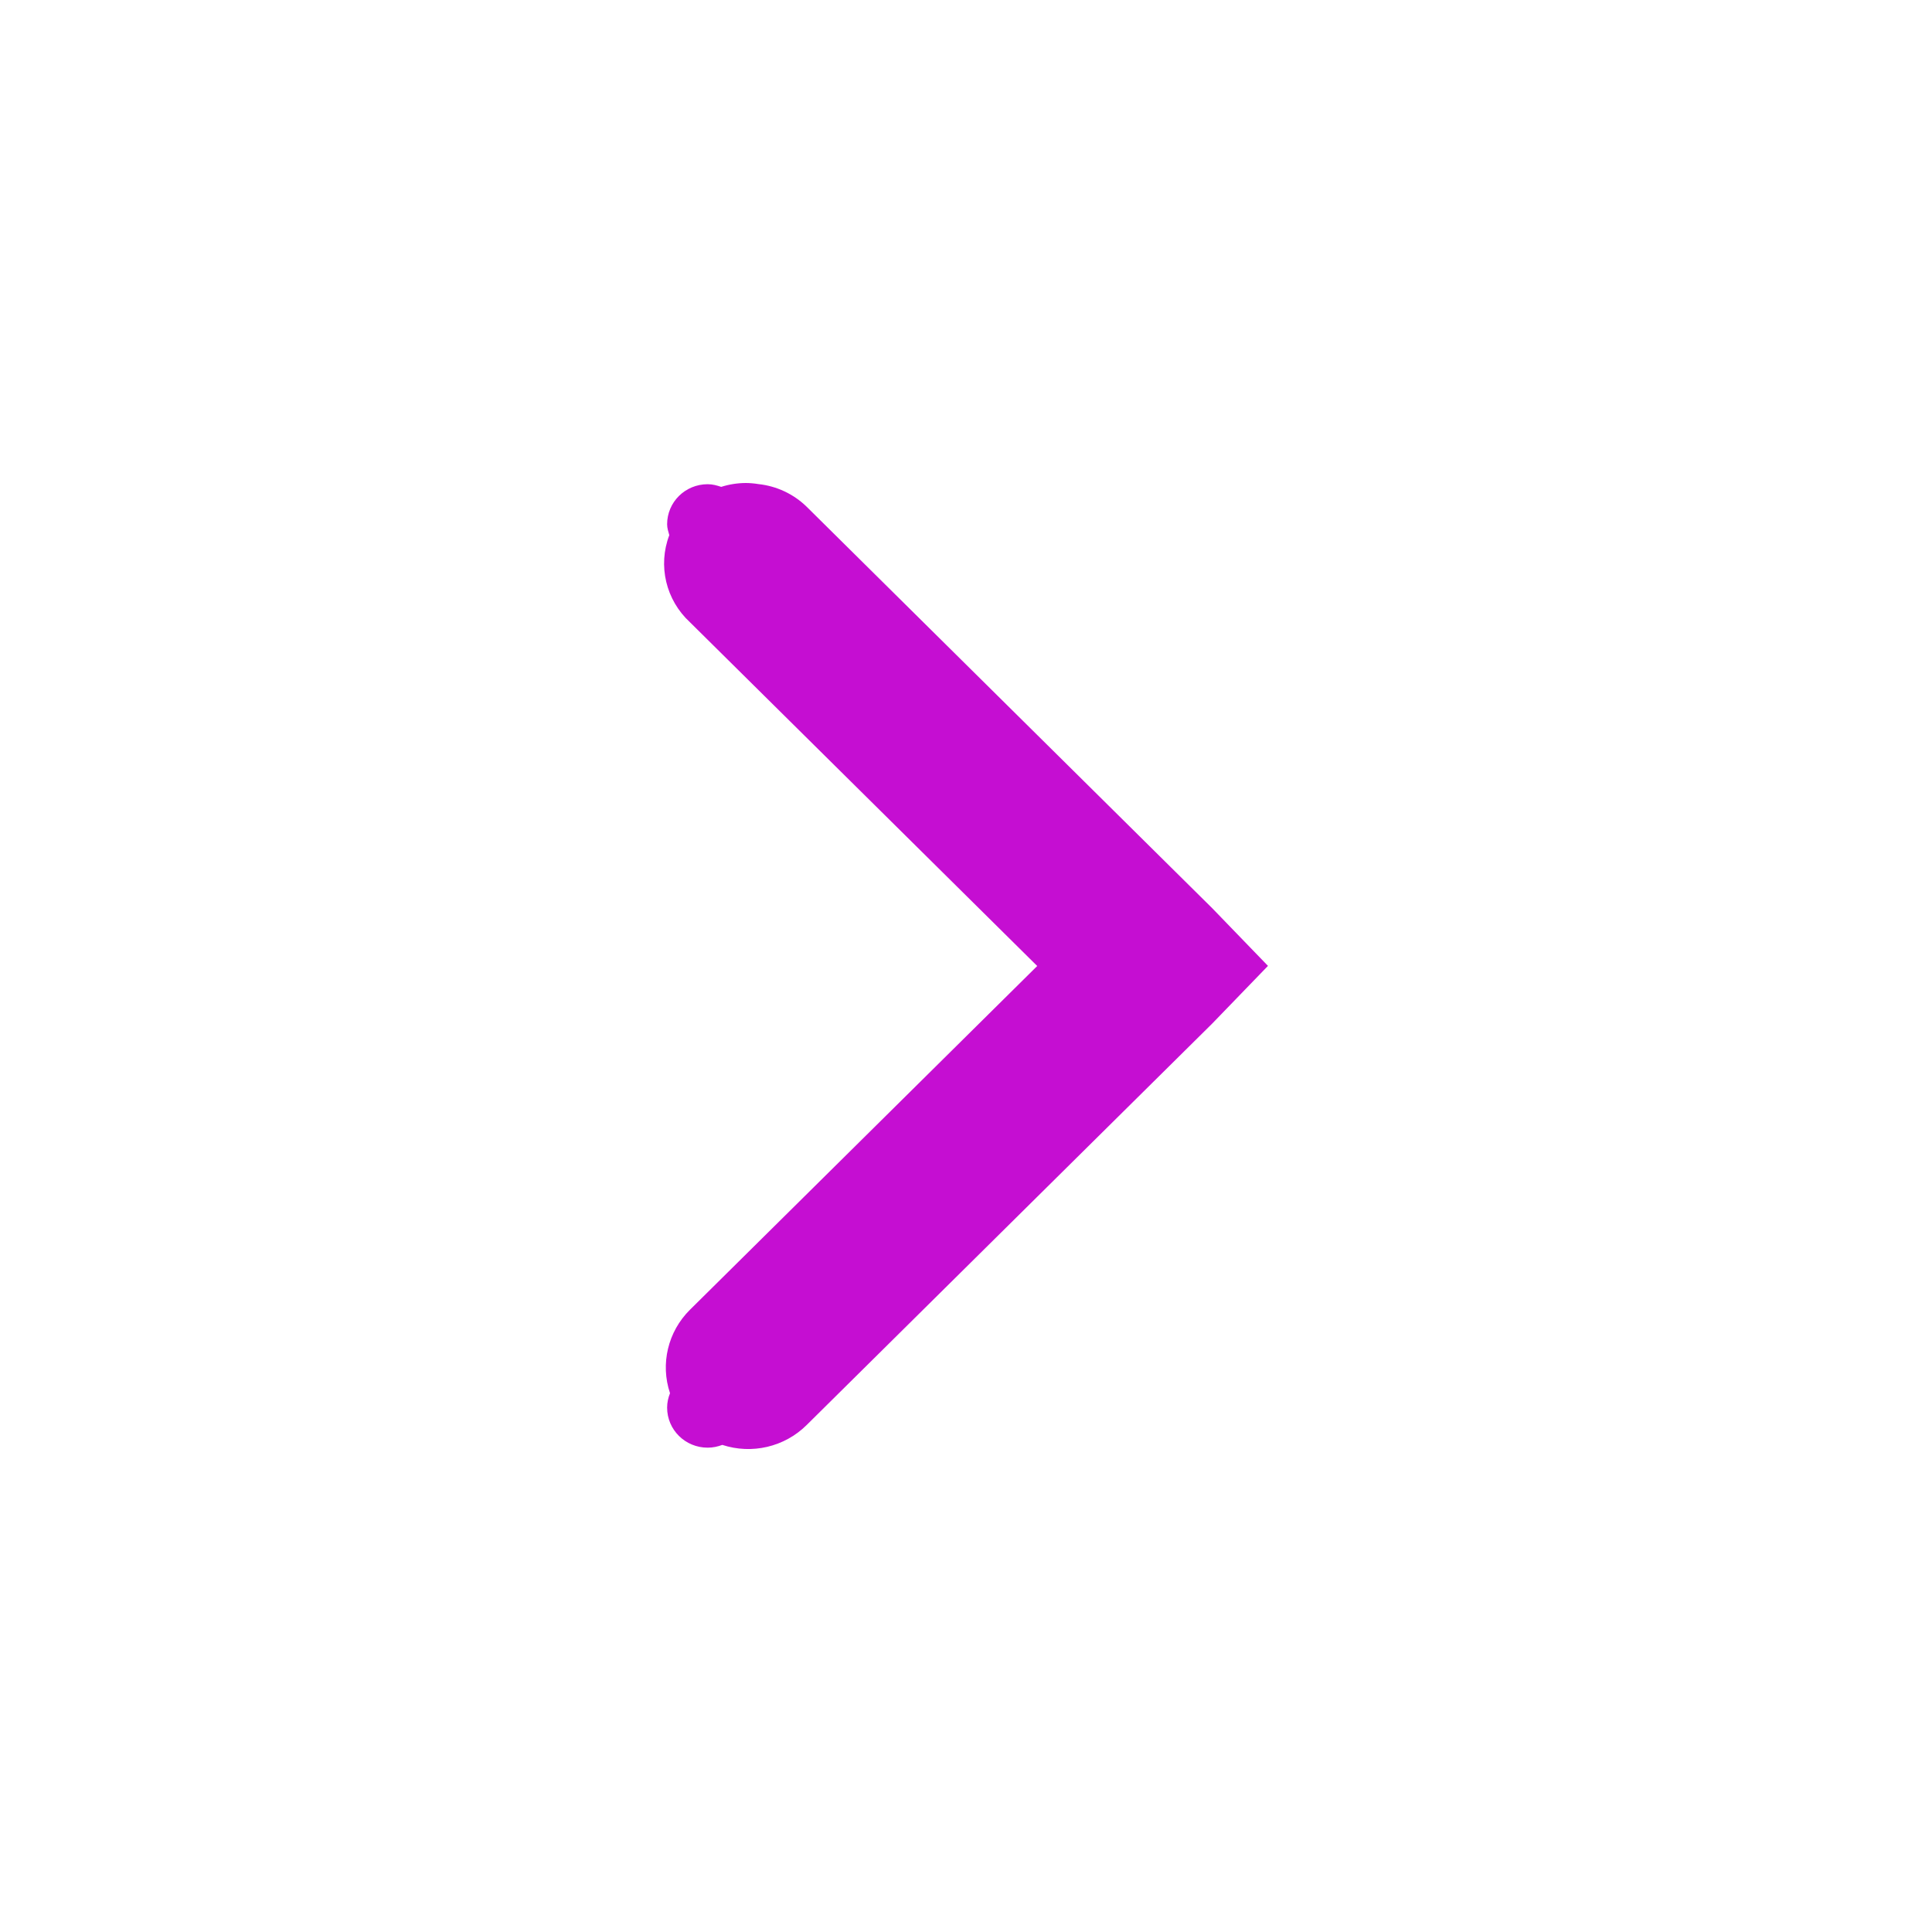
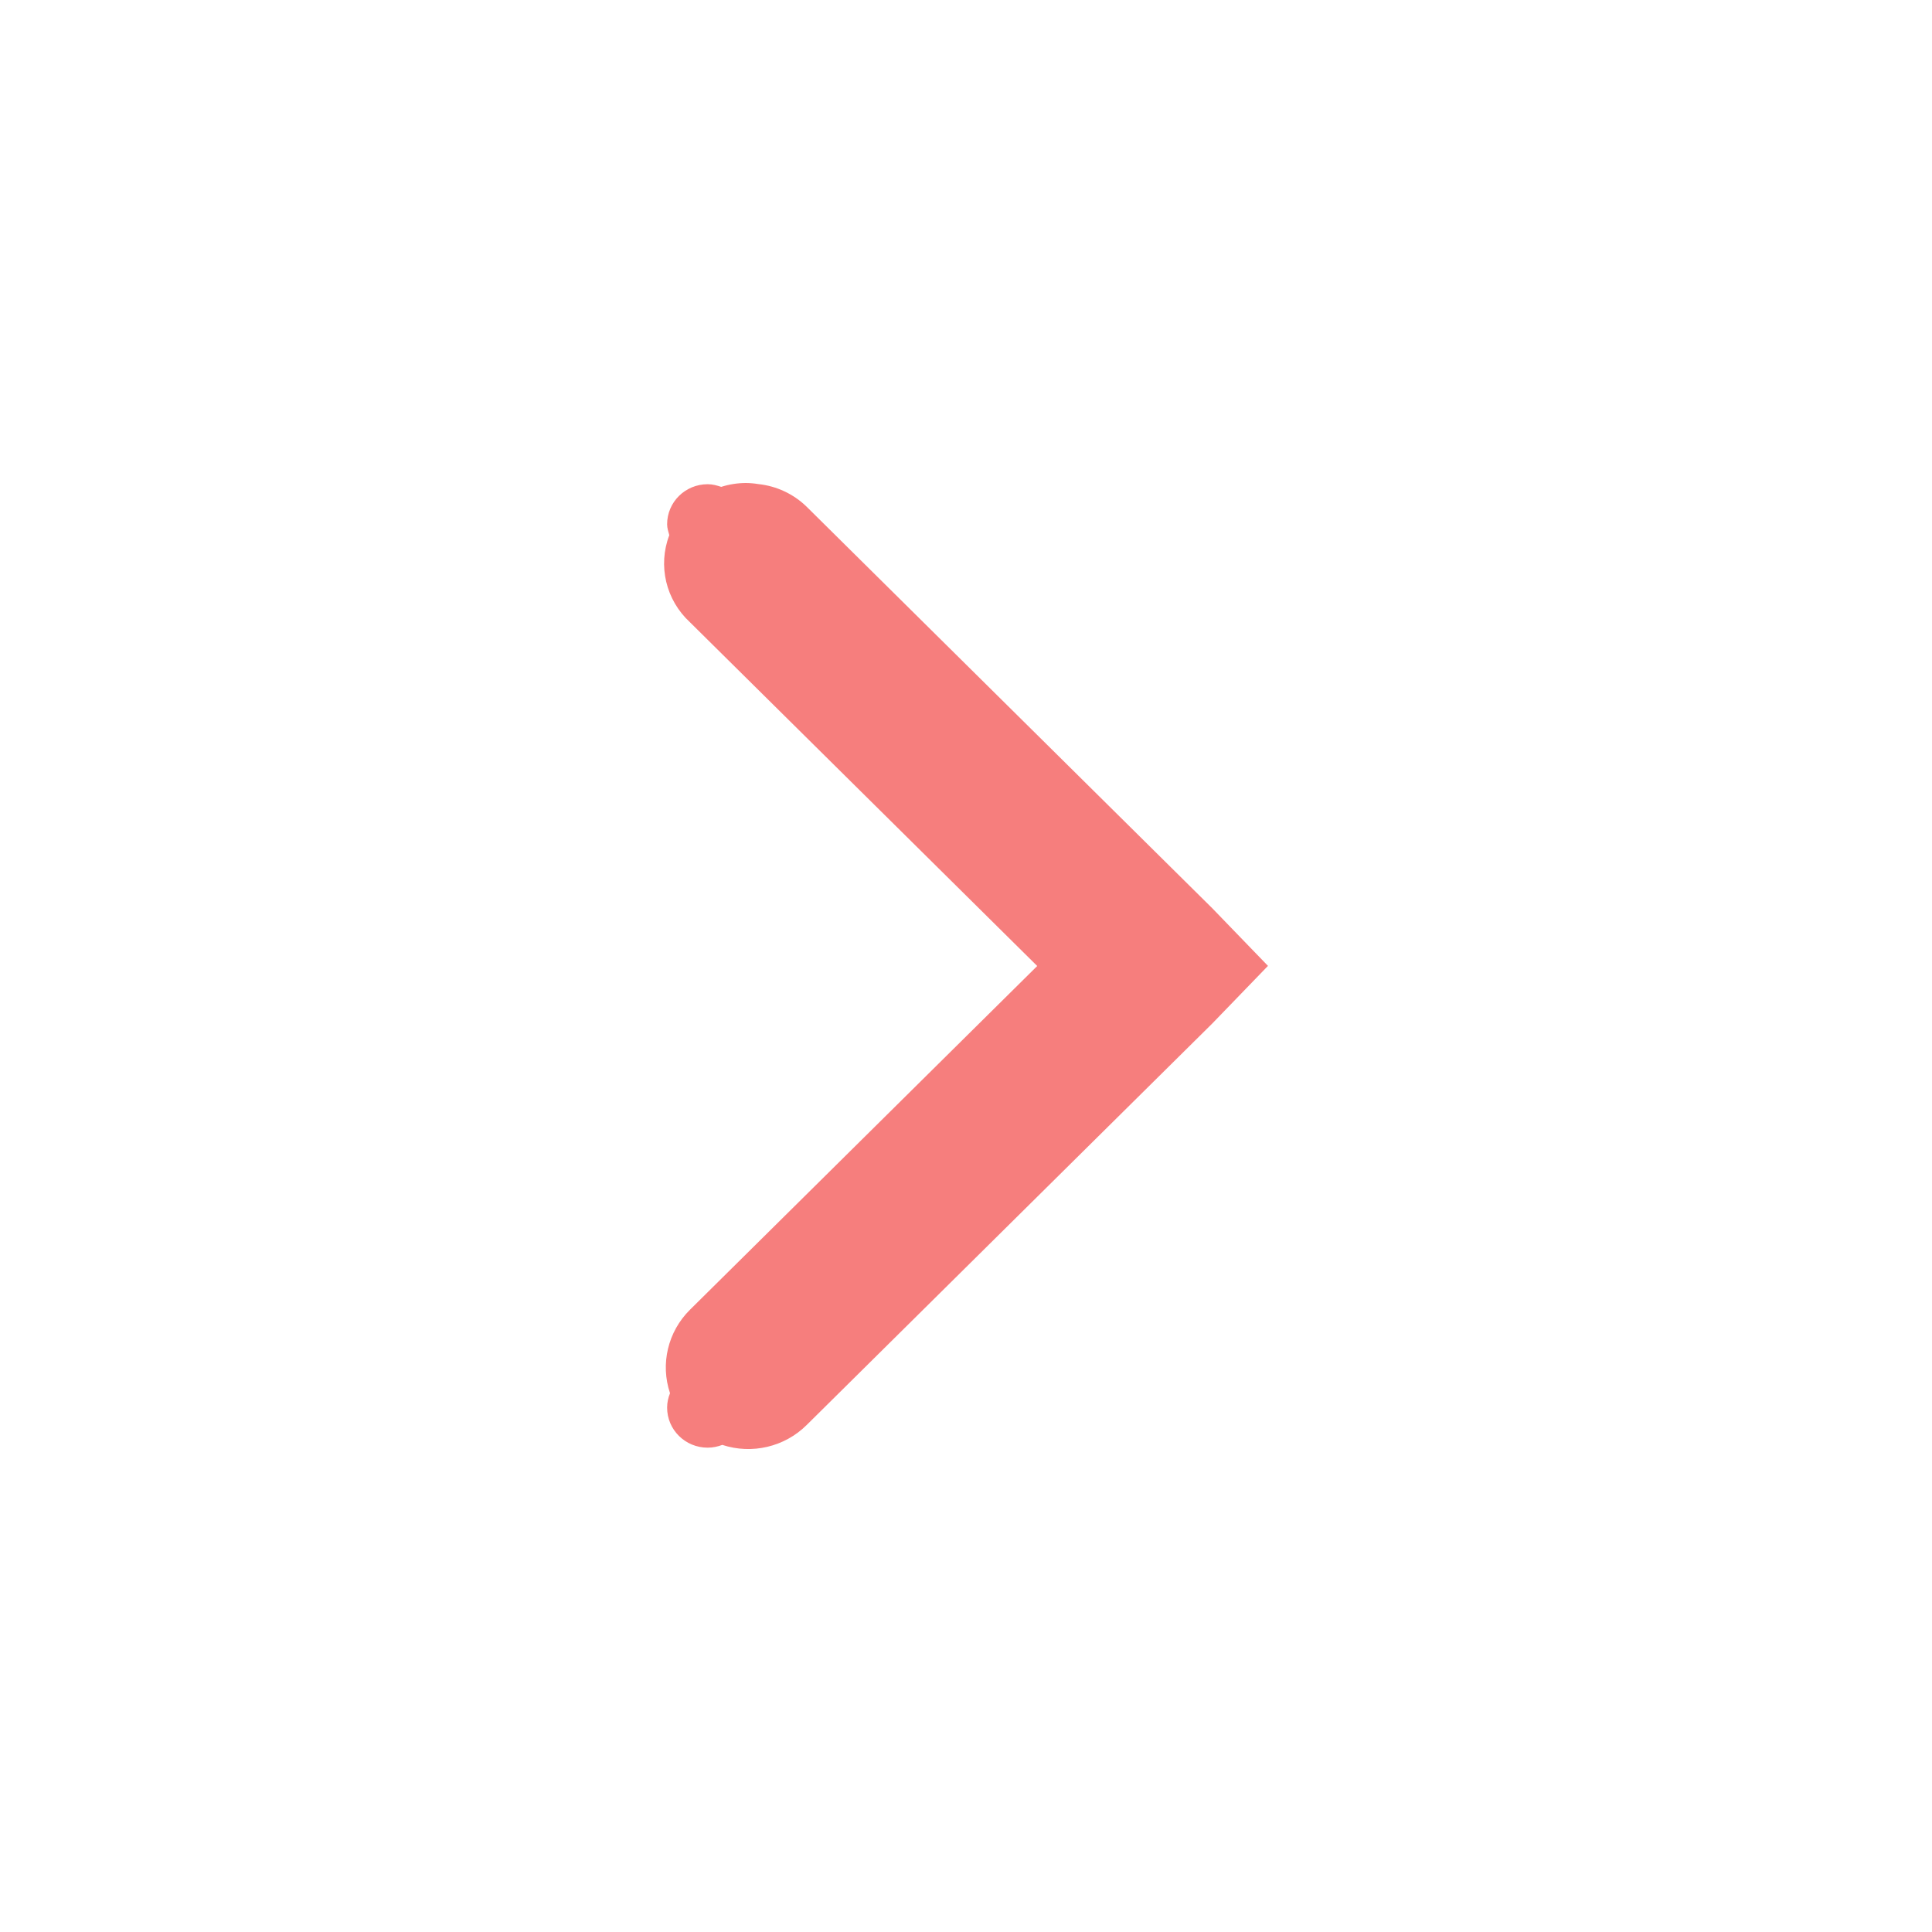
<svg xmlns="http://www.w3.org/2000/svg" xmlns:ns1="http://www.openswatchbook.org/uri/2009/osb" width="16" version="1.1" id="svg7384" height="16">
  <defs id="defs7386">
    <linearGradient ns1:paint="solid" id="selected_bg_color">
      <stop id="stop4147" offset="0" style="stop-color:#5294e2;stop-opacity:1;" />
    </linearGradient>
  </defs>
  <g transform="translate(-100.0002,-747)" style="display:inline" id="layer9" />
  <g transform="translate(-100.0002,-747)" id="layer10" />
  <g transform="translate(-100.0002,-747)" id="layer11" />
  <g transform="translate(-100.0002,-747)" id="layer13" />
  <g transform="translate(-100.0002,-747)" id="layer14" />
  <g transform="translate(-100.0002,-747)" style="display:inline" id="layer15" />
  <g transform="translate(-100.0002,-747)" style="display:inline" id="g71291" />
  <g transform="translate(-100.0002,-747)" style="display:inline" id="g4953" />
  <g transform="translate(-100.0002,-747)" style="display:inline" id="layer12">
-     <path id="path6040" d="m 106.177,751 a 0.672,0.665 0 0 1 0.104,0.009 0.672,0.665 0 0 1 0.399,0.187 l 3.359,3.325 0.462,0.478 -0.462,0.478 -3.359,3.325 a 0.683,0.676 0 0 1 -0.698,0.164 c -0.037,0.014 -0.078,0.023 -0.121,0.023 -0.186,0 -0.336,-0.148 -0.336,-0.332 0,-0.042 0.009,-0.082 0.024,-0.119 a 0.683,0.676 0 0 1 0.165,-0.691 l 2.876,-2.847 -2.876,-2.847 a 0.672,0.665 0 0 1 -0.171,-0.721 c -0.008,-0.029 -0.018,-0.058 -0.018,-0.09 0,-0.184 0.15,-0.332 0.336,-0.332 0.04,0 0.076,0.01 0.112,0.022 A 0.672,0.665 0 0 1 106.177,751 Z" style="color:#000000;font-style:normal;font-variant:normal;font-weight:normal;font-stretch:normal;font-size:medium;line-height:normal;font-family:Sans;-inkscape-font-specification:Sans;text-indent:0;text-align:start;text-decoration:none;text-decoration-line:none;letter-spacing:normal;word-spacing:normal;text-transform:none;writing-mode:lr-tb;direction:ltr;baseline-shift:baseline;text-anchor:start;display:inline;overflow:visible;visibility:visible;fill:#c50ed2;fill-opacity:1;stroke:none;stroke-width:2;marker:none;enable-background:accumulate" />
+     <path id="path6040" d="m 106.177,751 a 0.672,0.665 0 0 1 0.104,0.009 0.672,0.665 0 0 1 0.399,0.187 l 3.359,3.325 0.462,0.478 -0.462,0.478 -3.359,3.325 a 0.683,0.676 0 0 1 -0.698,0.164 c -0.037,0.014 -0.078,0.023 -0.121,0.023 -0.186,0 -0.336,-0.148 -0.336,-0.332 0,-0.042 0.009,-0.082 0.024,-0.119 a 0.683,0.676 0 0 1 0.165,-0.691 l 2.876,-2.847 -2.876,-2.847 a 0.672,0.665 0 0 1 -0.171,-0.721 c -0.008,-0.029 -0.018,-0.058 -0.018,-0.09 0,-0.184 0.15,-0.332 0.336,-0.332 0.04,0 0.076,0.01 0.112,0.022 A 0.672,0.665 0 0 1 106.177,751 Z" style="color:#000000;font-style:normal;font-variant:normal;font-weight:normal;font-stretch:normal;font-size:medium;line-height:normal;font-family:Sans;-inkscape-font-specification:Sans;text-indent:0;text-align:start;text-decoration:none;text-decoration-line:none;letter-spacing:normal;word-spacing:normal;text-transform:none;writing-mode:lr-tb;direction:ltr;baseline-shift:baseline;text-anchor:start;display:inline;overflow:visible;visibility:visible;fill:#F67E7D;fill-opacity:1;stroke:none;stroke-width:2;marker:none;enable-background:accumulate" />
  </g>
</svg>
